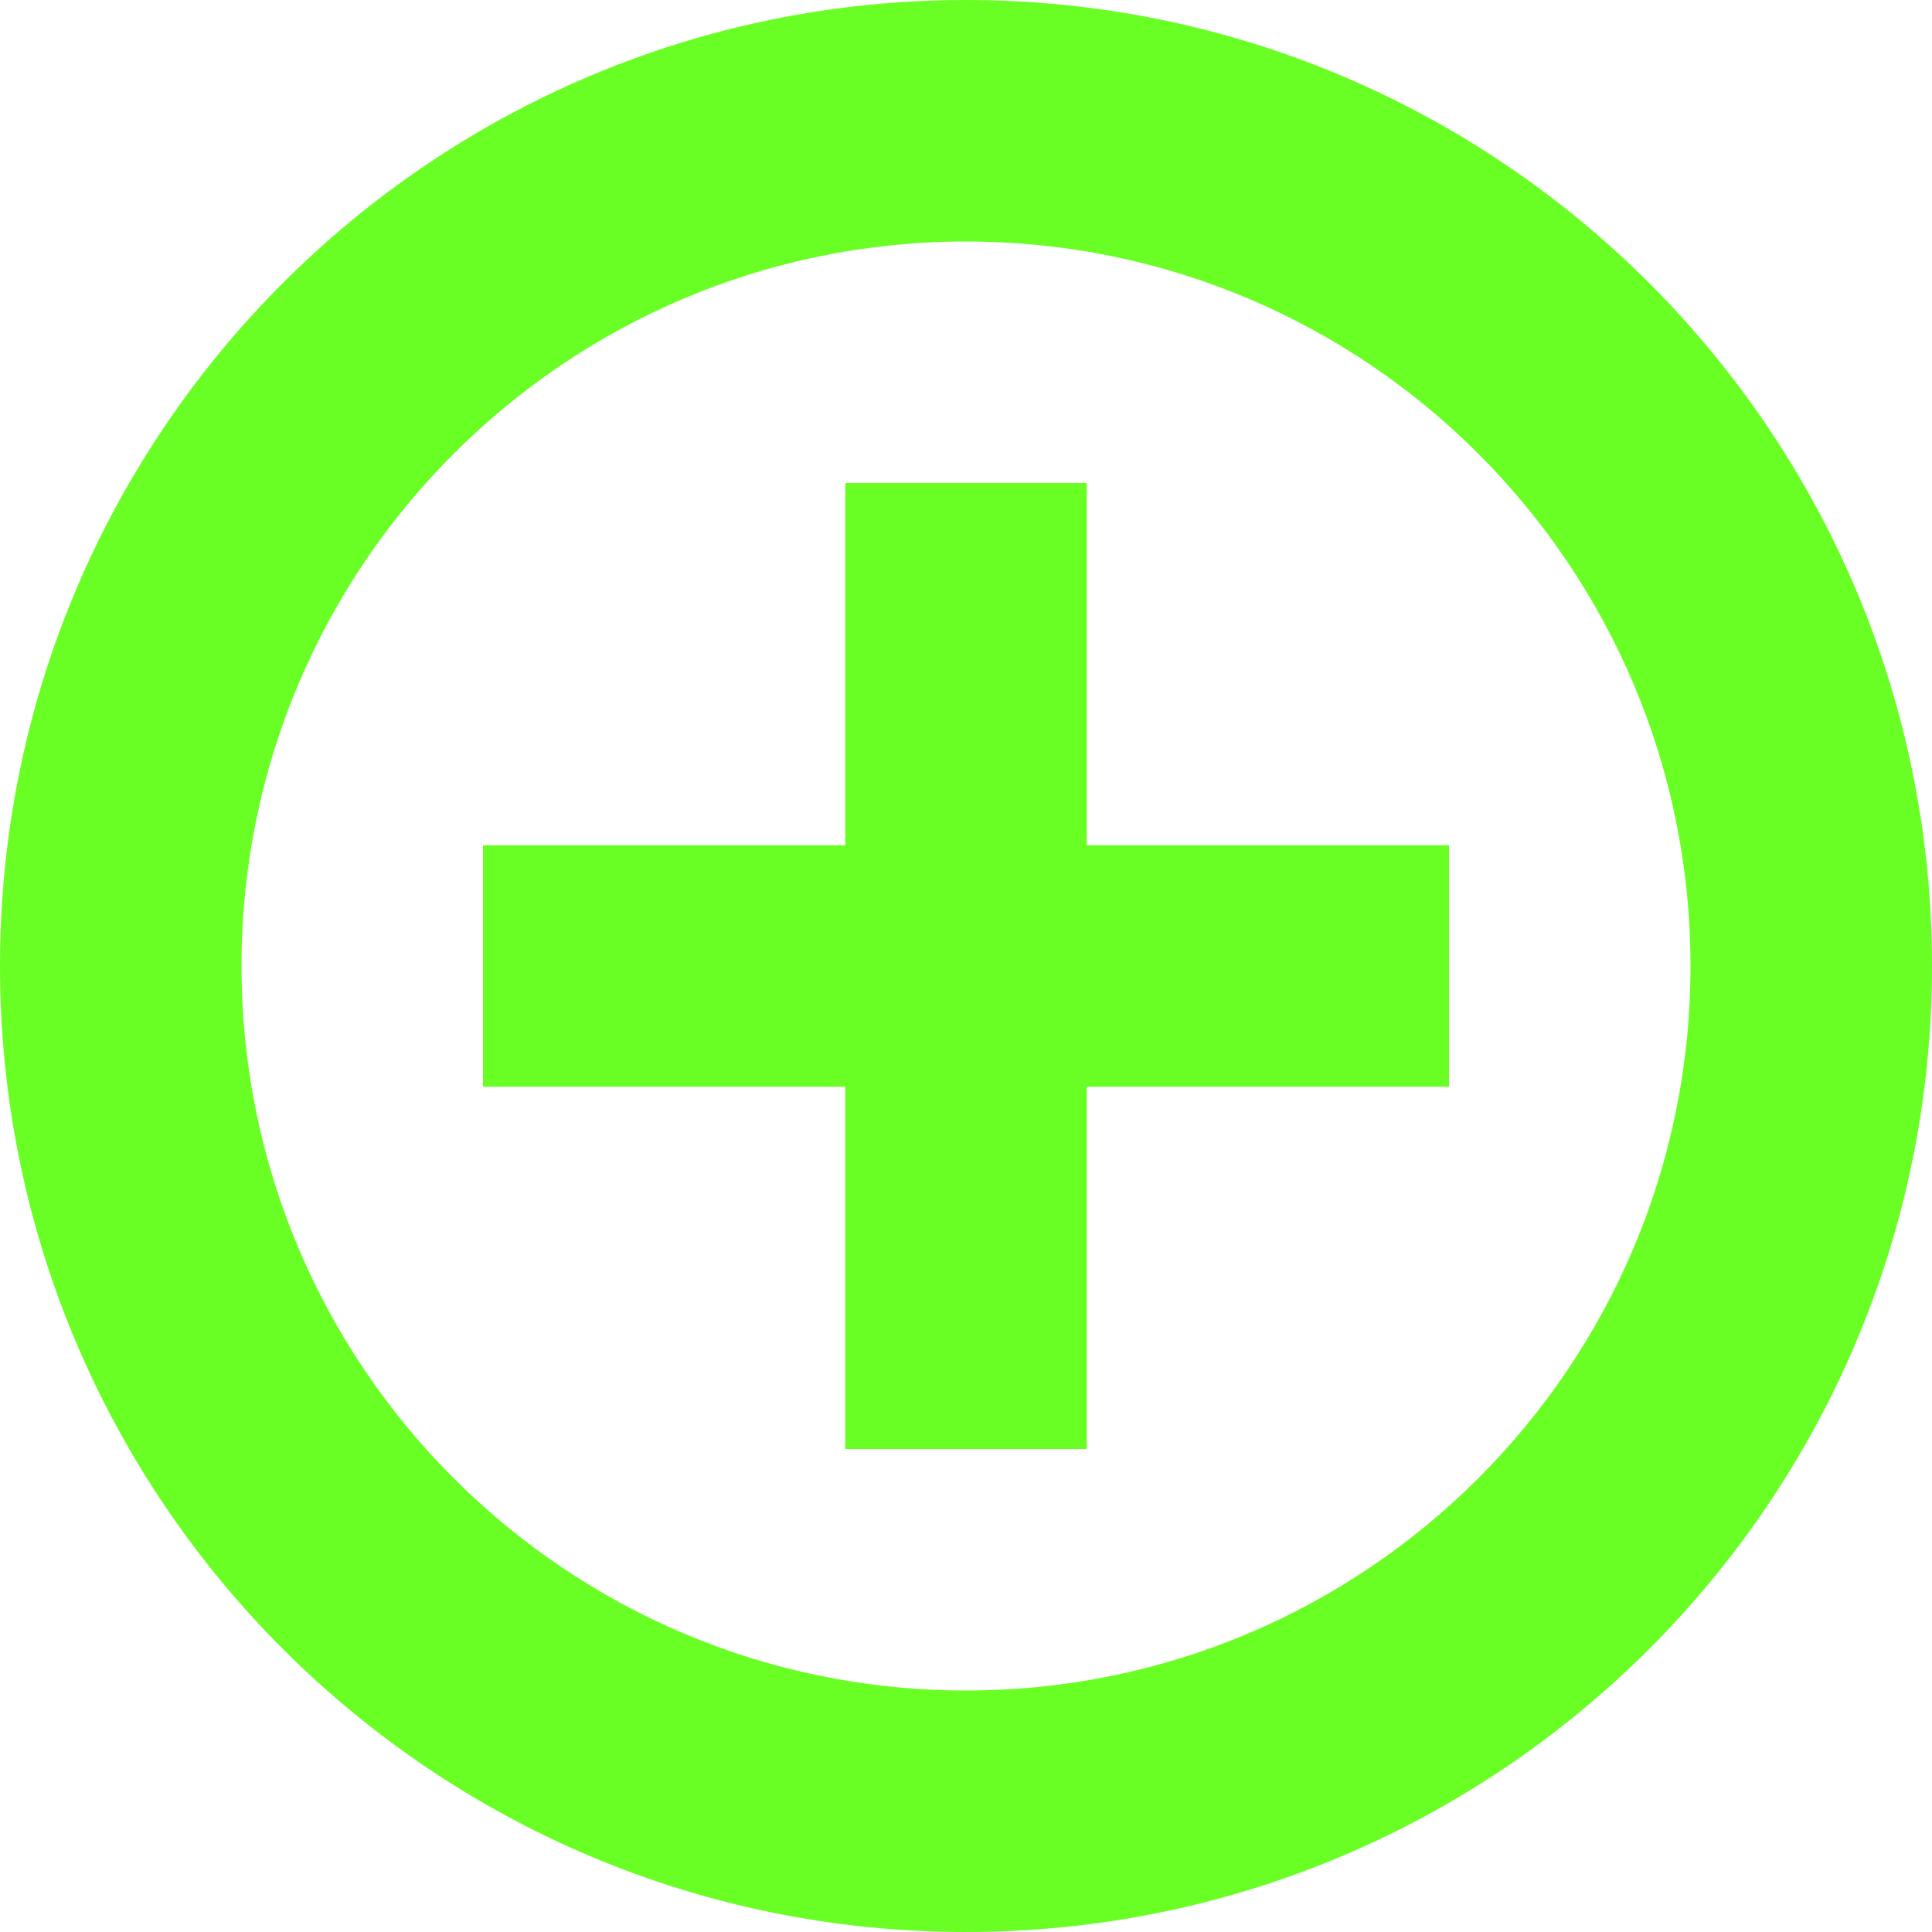
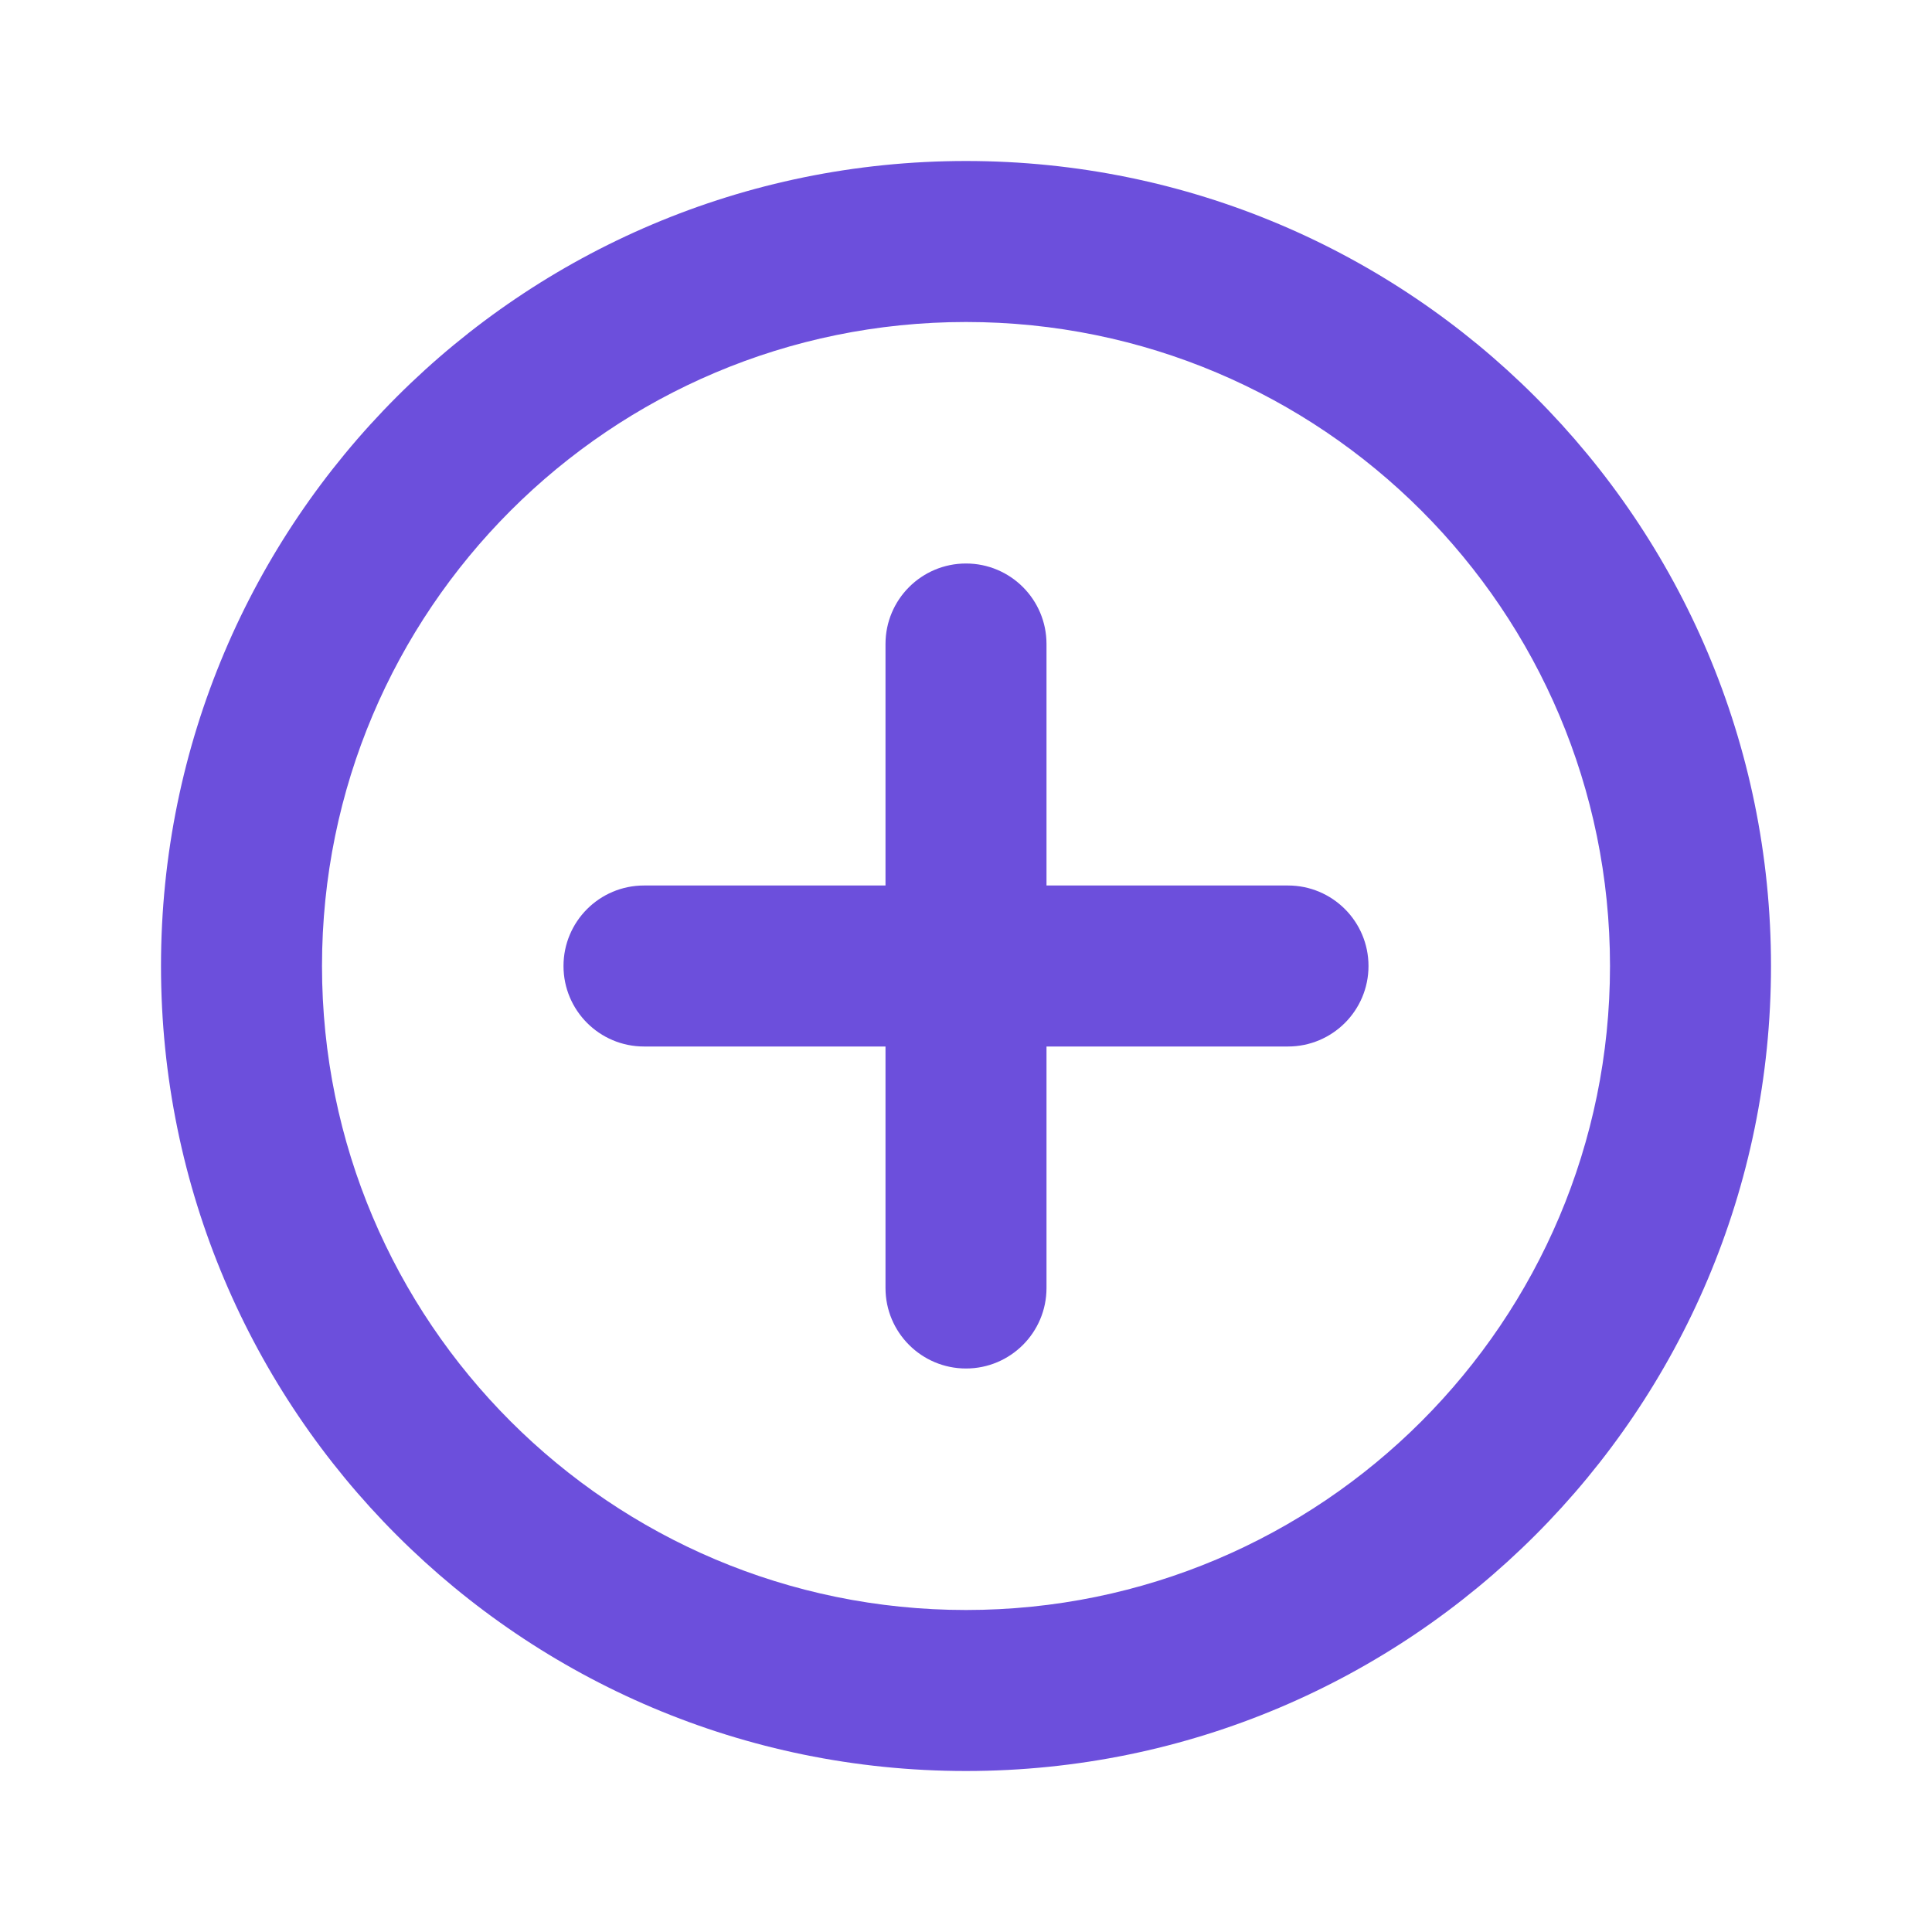
- <svg xmlns="http://www.w3.org/2000/svg" id="SvgjsSvg1001" width="288" height="288" version="1.1">
-   <defs id="SvgjsDefs1002" />
-   <g id="SvgjsG1008" transform="matrix(1,0,0,1,0,0)">
-     <svg width="288" height="288" enable-background="new 0 0 512 512" viewBox="0 0 512 512">
-       <path d="M256,512C114.625,512,0,397.391,0,256C0,114.609,114.625,0,256,0c141.391,0,256,114.609,256,256  C512,397.391,397.391,512,256,512z M256,64C149.969,64,64,149.969,64,256s85.969,192,192,192c106.047,0,192-85.969,192-192  S362.047,64,256,64z M288,384h-64v-96h-96v-64h96v-96h64v96h96v64h-96V384z" fill="#69ff24" class="color000 svgShape" />
+ <svg xmlns="http://www.w3.org/2000/svg" id="SvgjsSvg1017" width="288" height="288" version="1.1">
+   <defs id="SvgjsDefs1018" />
+   <g id="SvgjsG1019" transform="matrix(1,0,0,1,0,0)">
+     <svg viewBox="0 0 24 24" width="288" height="288">
+       <path d="M12,2A10,10,0,1,0,22,12,10,10,0,0,0,12,2Zm0,18a8,8,0,1,1,8-8A8,8,0,0,1,12,20Zm4-9H13V8a1,1,0,0,0-2,0v3H8a1,1,0,0,0,0,2h3v3a1,1,0,0,0,2,0V13h3a1,1,0,0,0,0-2Z" fill="#6c4fdc" class="color000 svgShape" />
    </svg>
  </g>
</svg>
